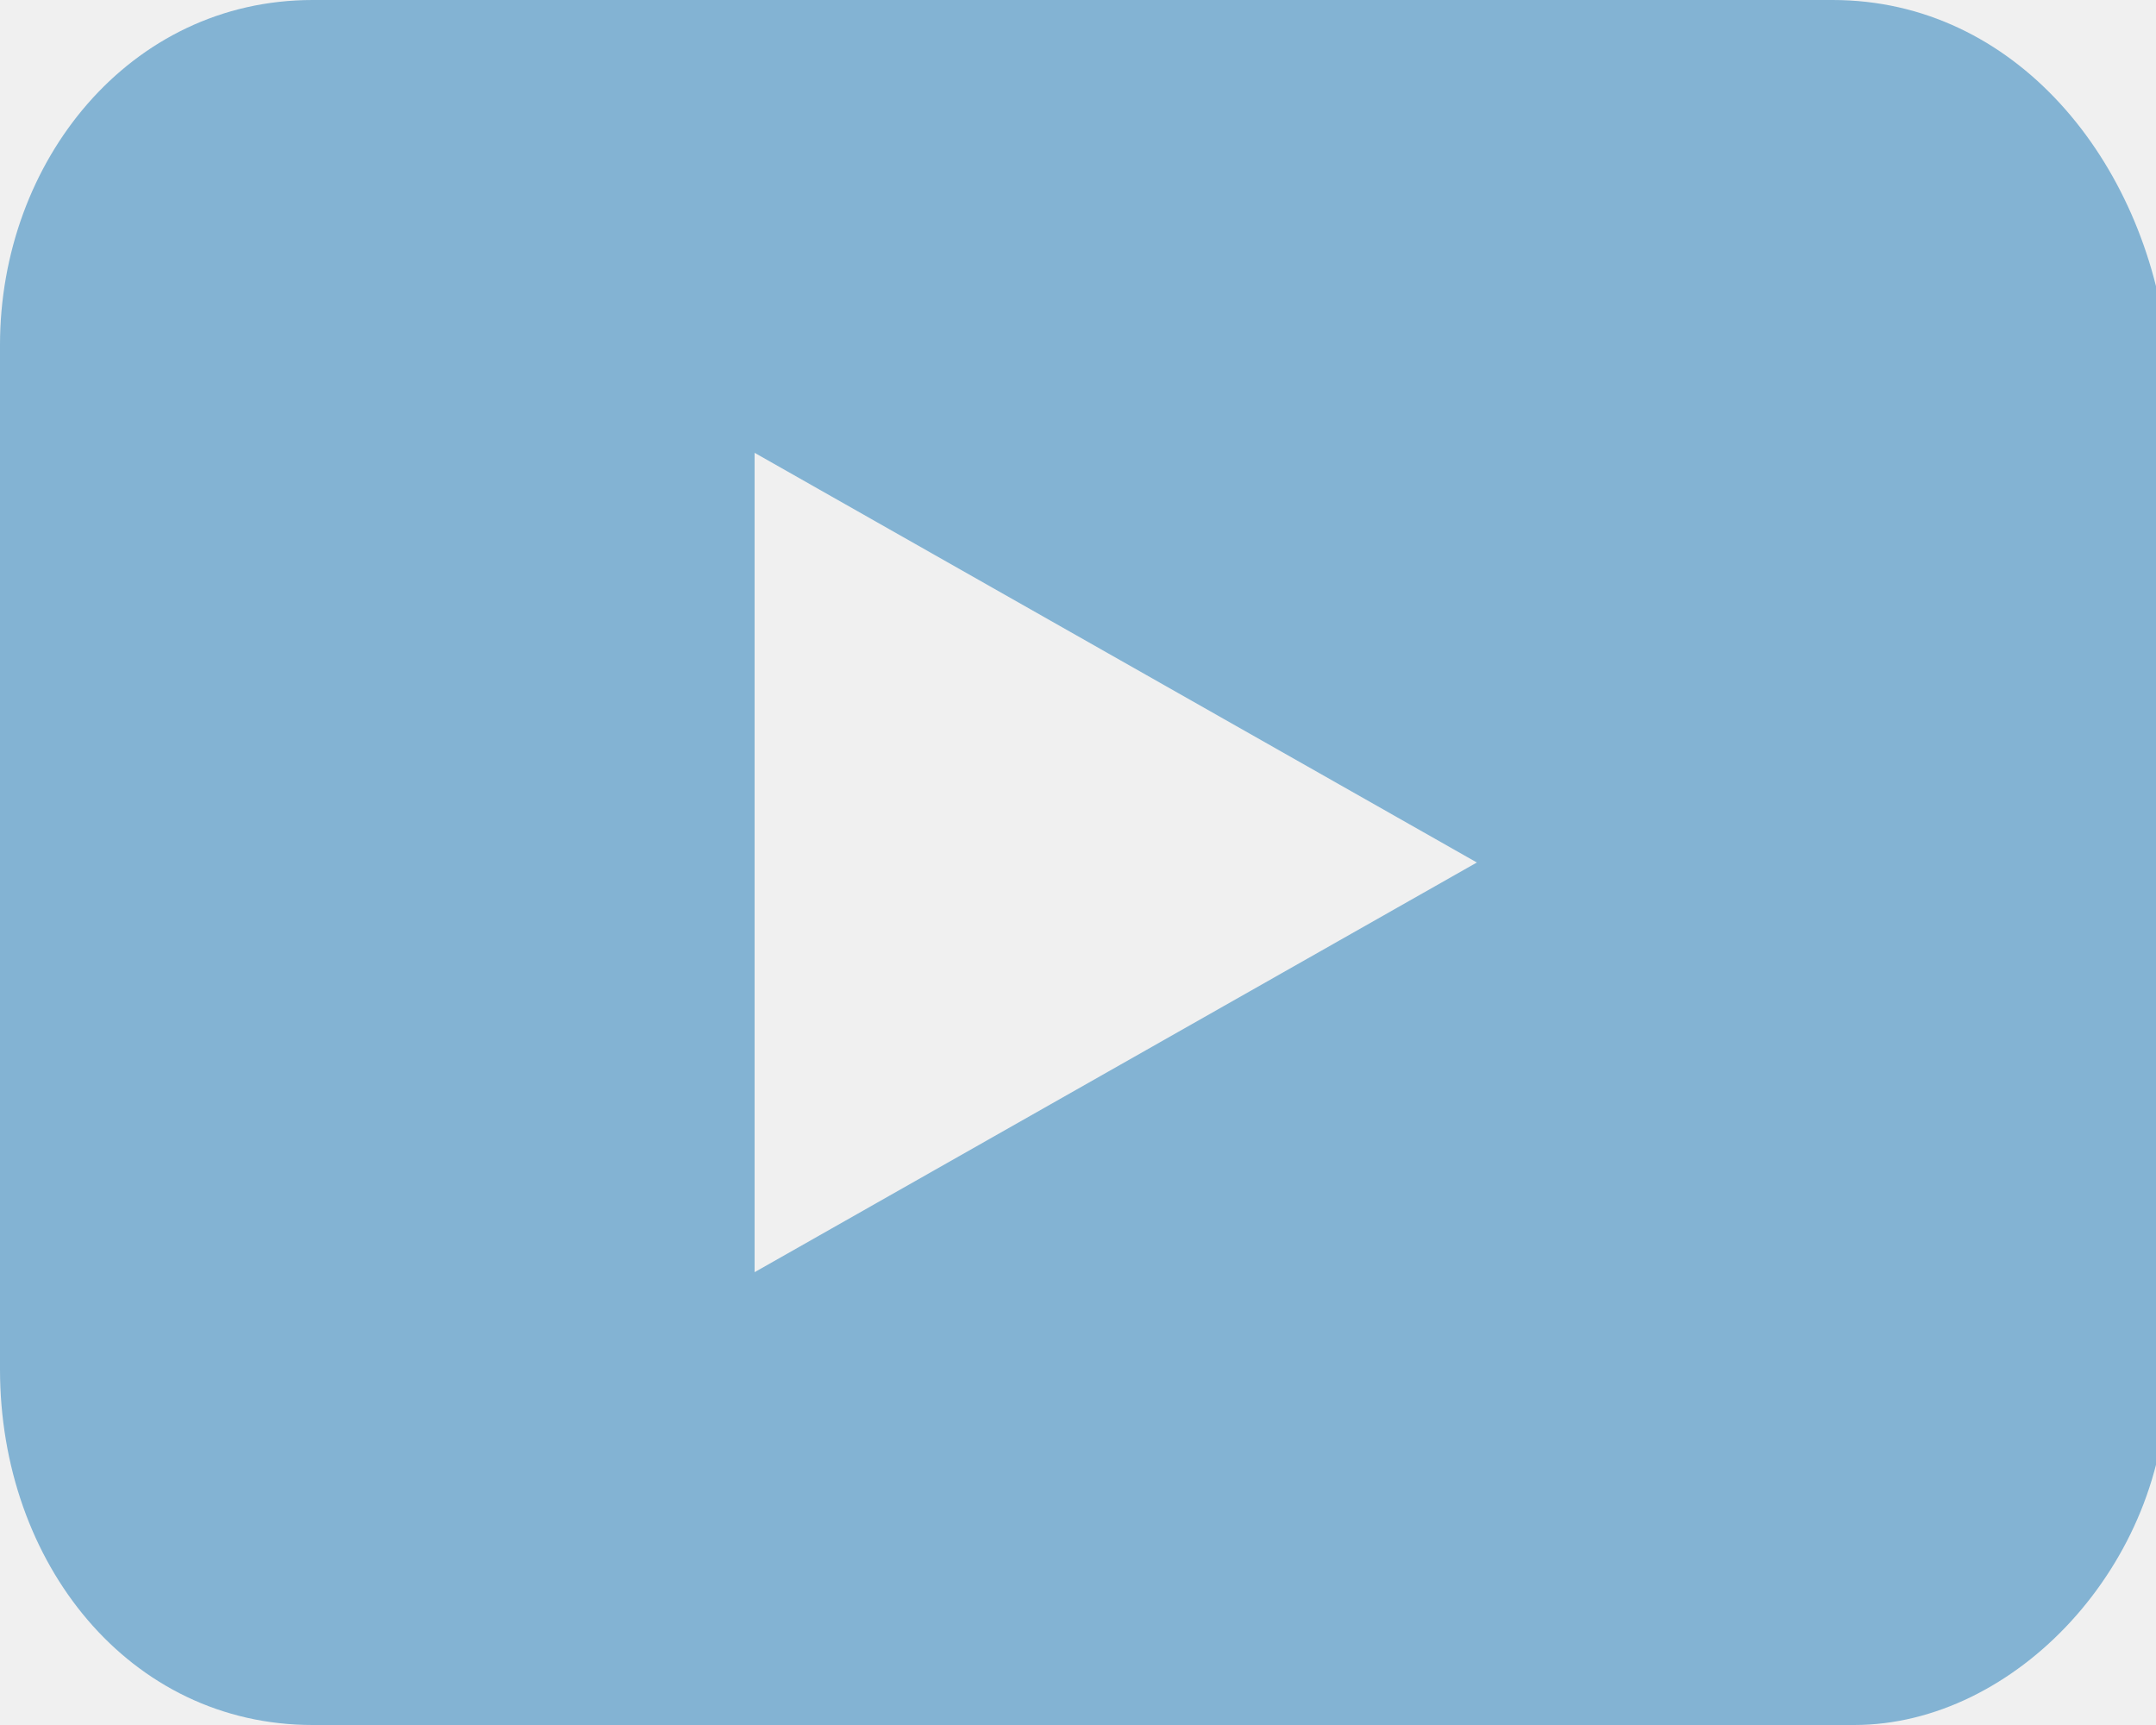
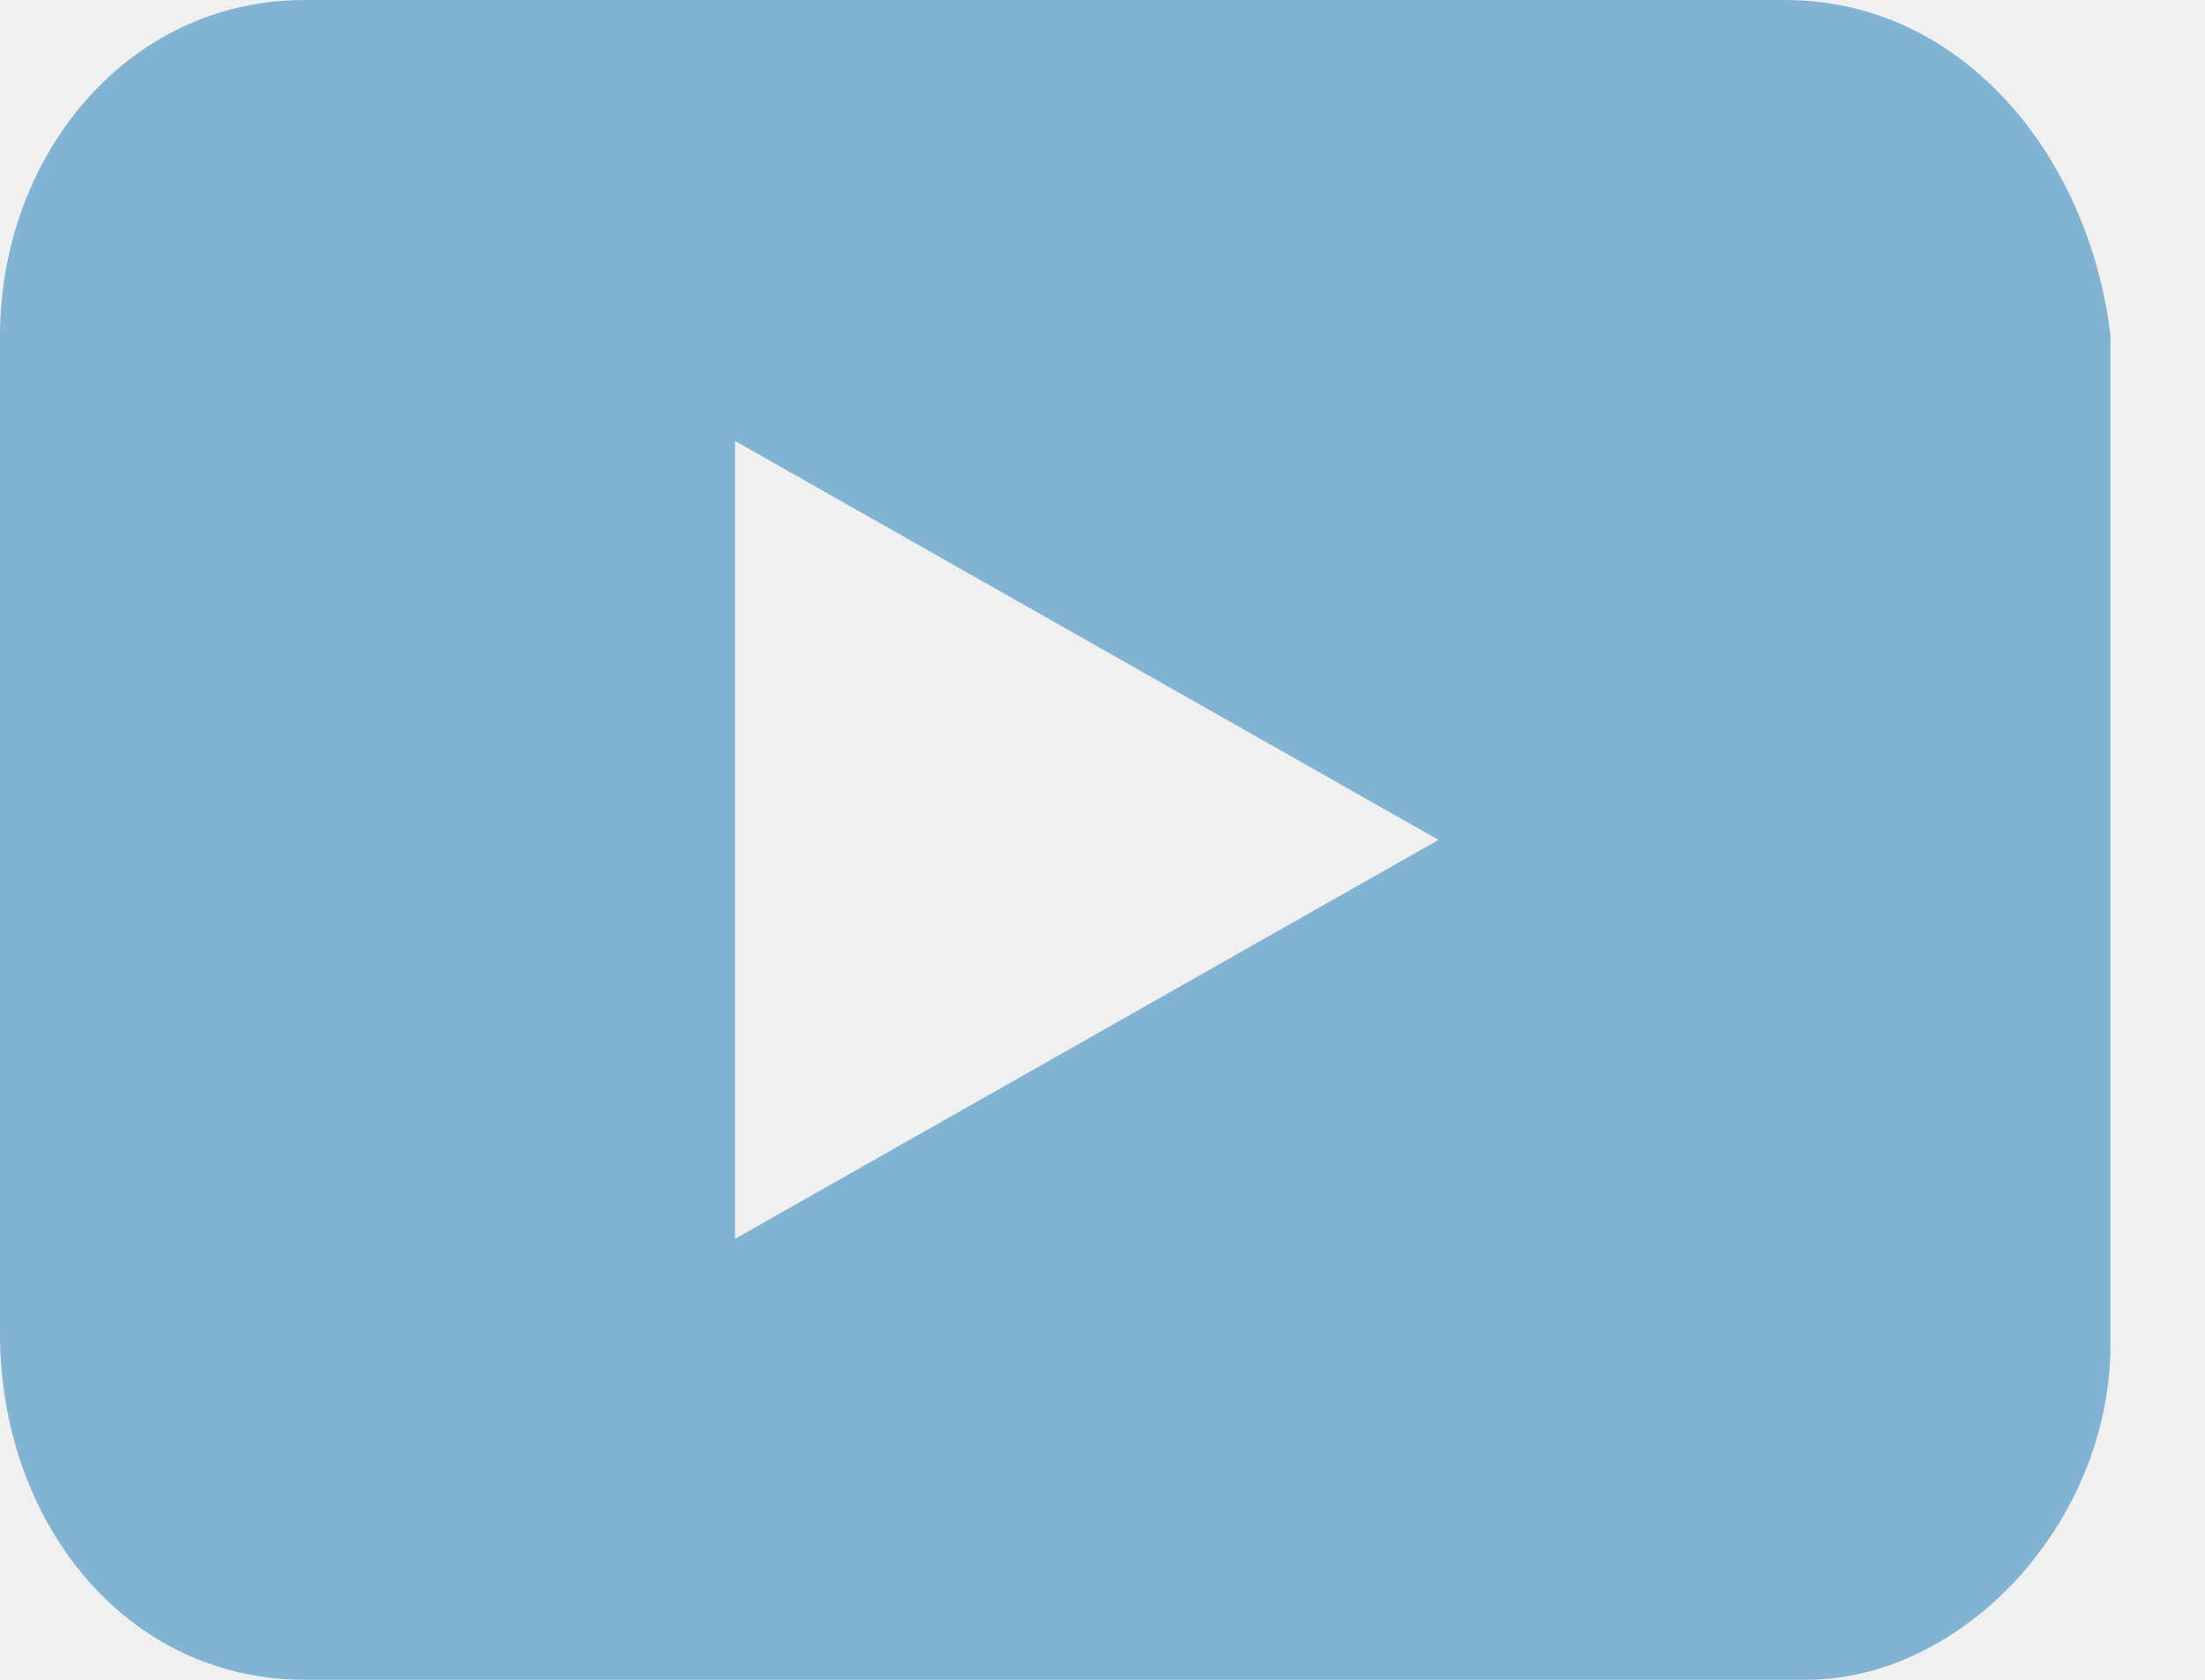
- <svg xmlns="http://www.w3.org/2000/svg" width="20" height="16" viewBox="0 0 20 16" fill="none">
-   <g clip-path="url(#clip0)">
-     <path d="M17 0H2.9C1.2 0 0 1.5 0 3.2V12.7C0 14.5 1.2 16 2.9 16H17.2C18.7 16 20.1 14.5 20.1 12.8V3.2C19.9 1.5 18.7 0 17 0ZM7 11.8V4.2L13.7 8L7 11.8Z" fill="#83B3D3" />
-   </g>
-   <defs>
-     <clipPath id="clip0">
-       <rect width="20" height="16" fill="white" />
-     </clipPath>
-   </defs>
+ <svg xmlns="http://www.w3.org/2000/svg" width="21" height="16" viewBox="0 0 21 16" fill="none">
+   <path d="M17 0H2.9C1.2 0 0 1.5 0 3.2v9.5C0 14.5 1.2 16 2.9 16h14.3c1.5 0 2.9-1.5 2.9-3.2V3.2C19.9 1.5 18.7 0 17 0ZM7 11.8V4.2L13.7 8 7 11.8Z" fill="#83B3D3" />
</svg>
